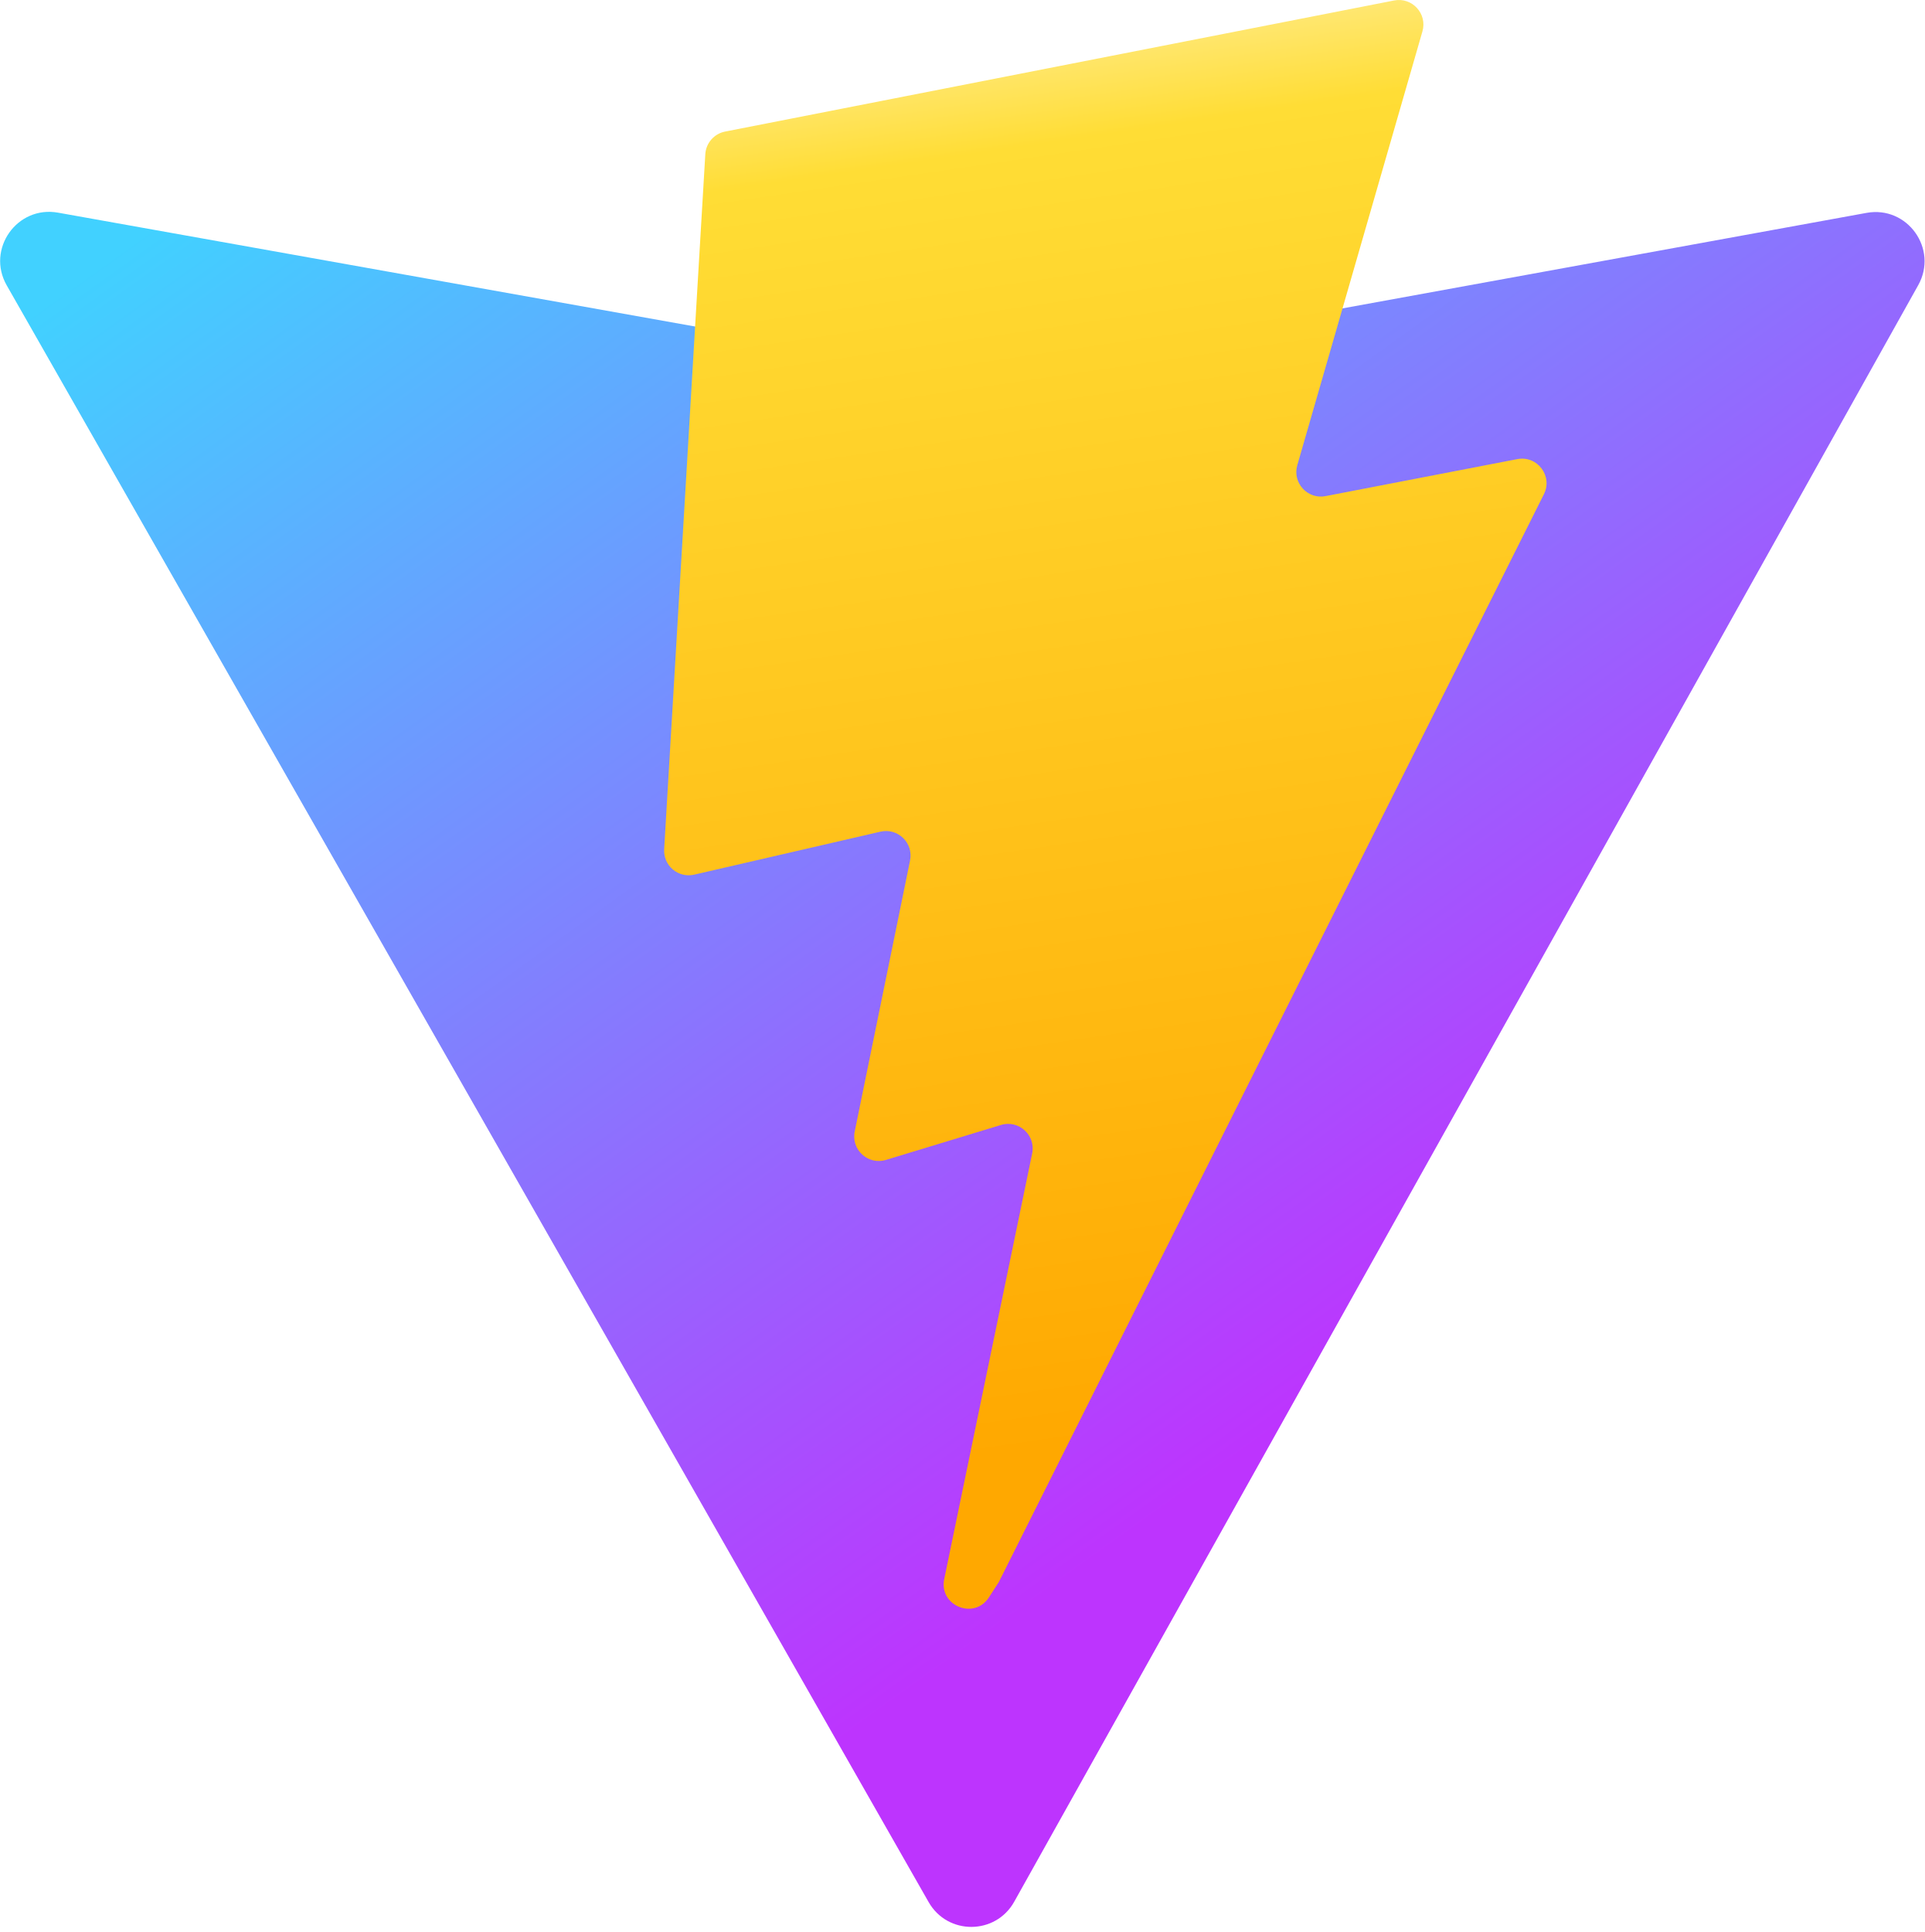
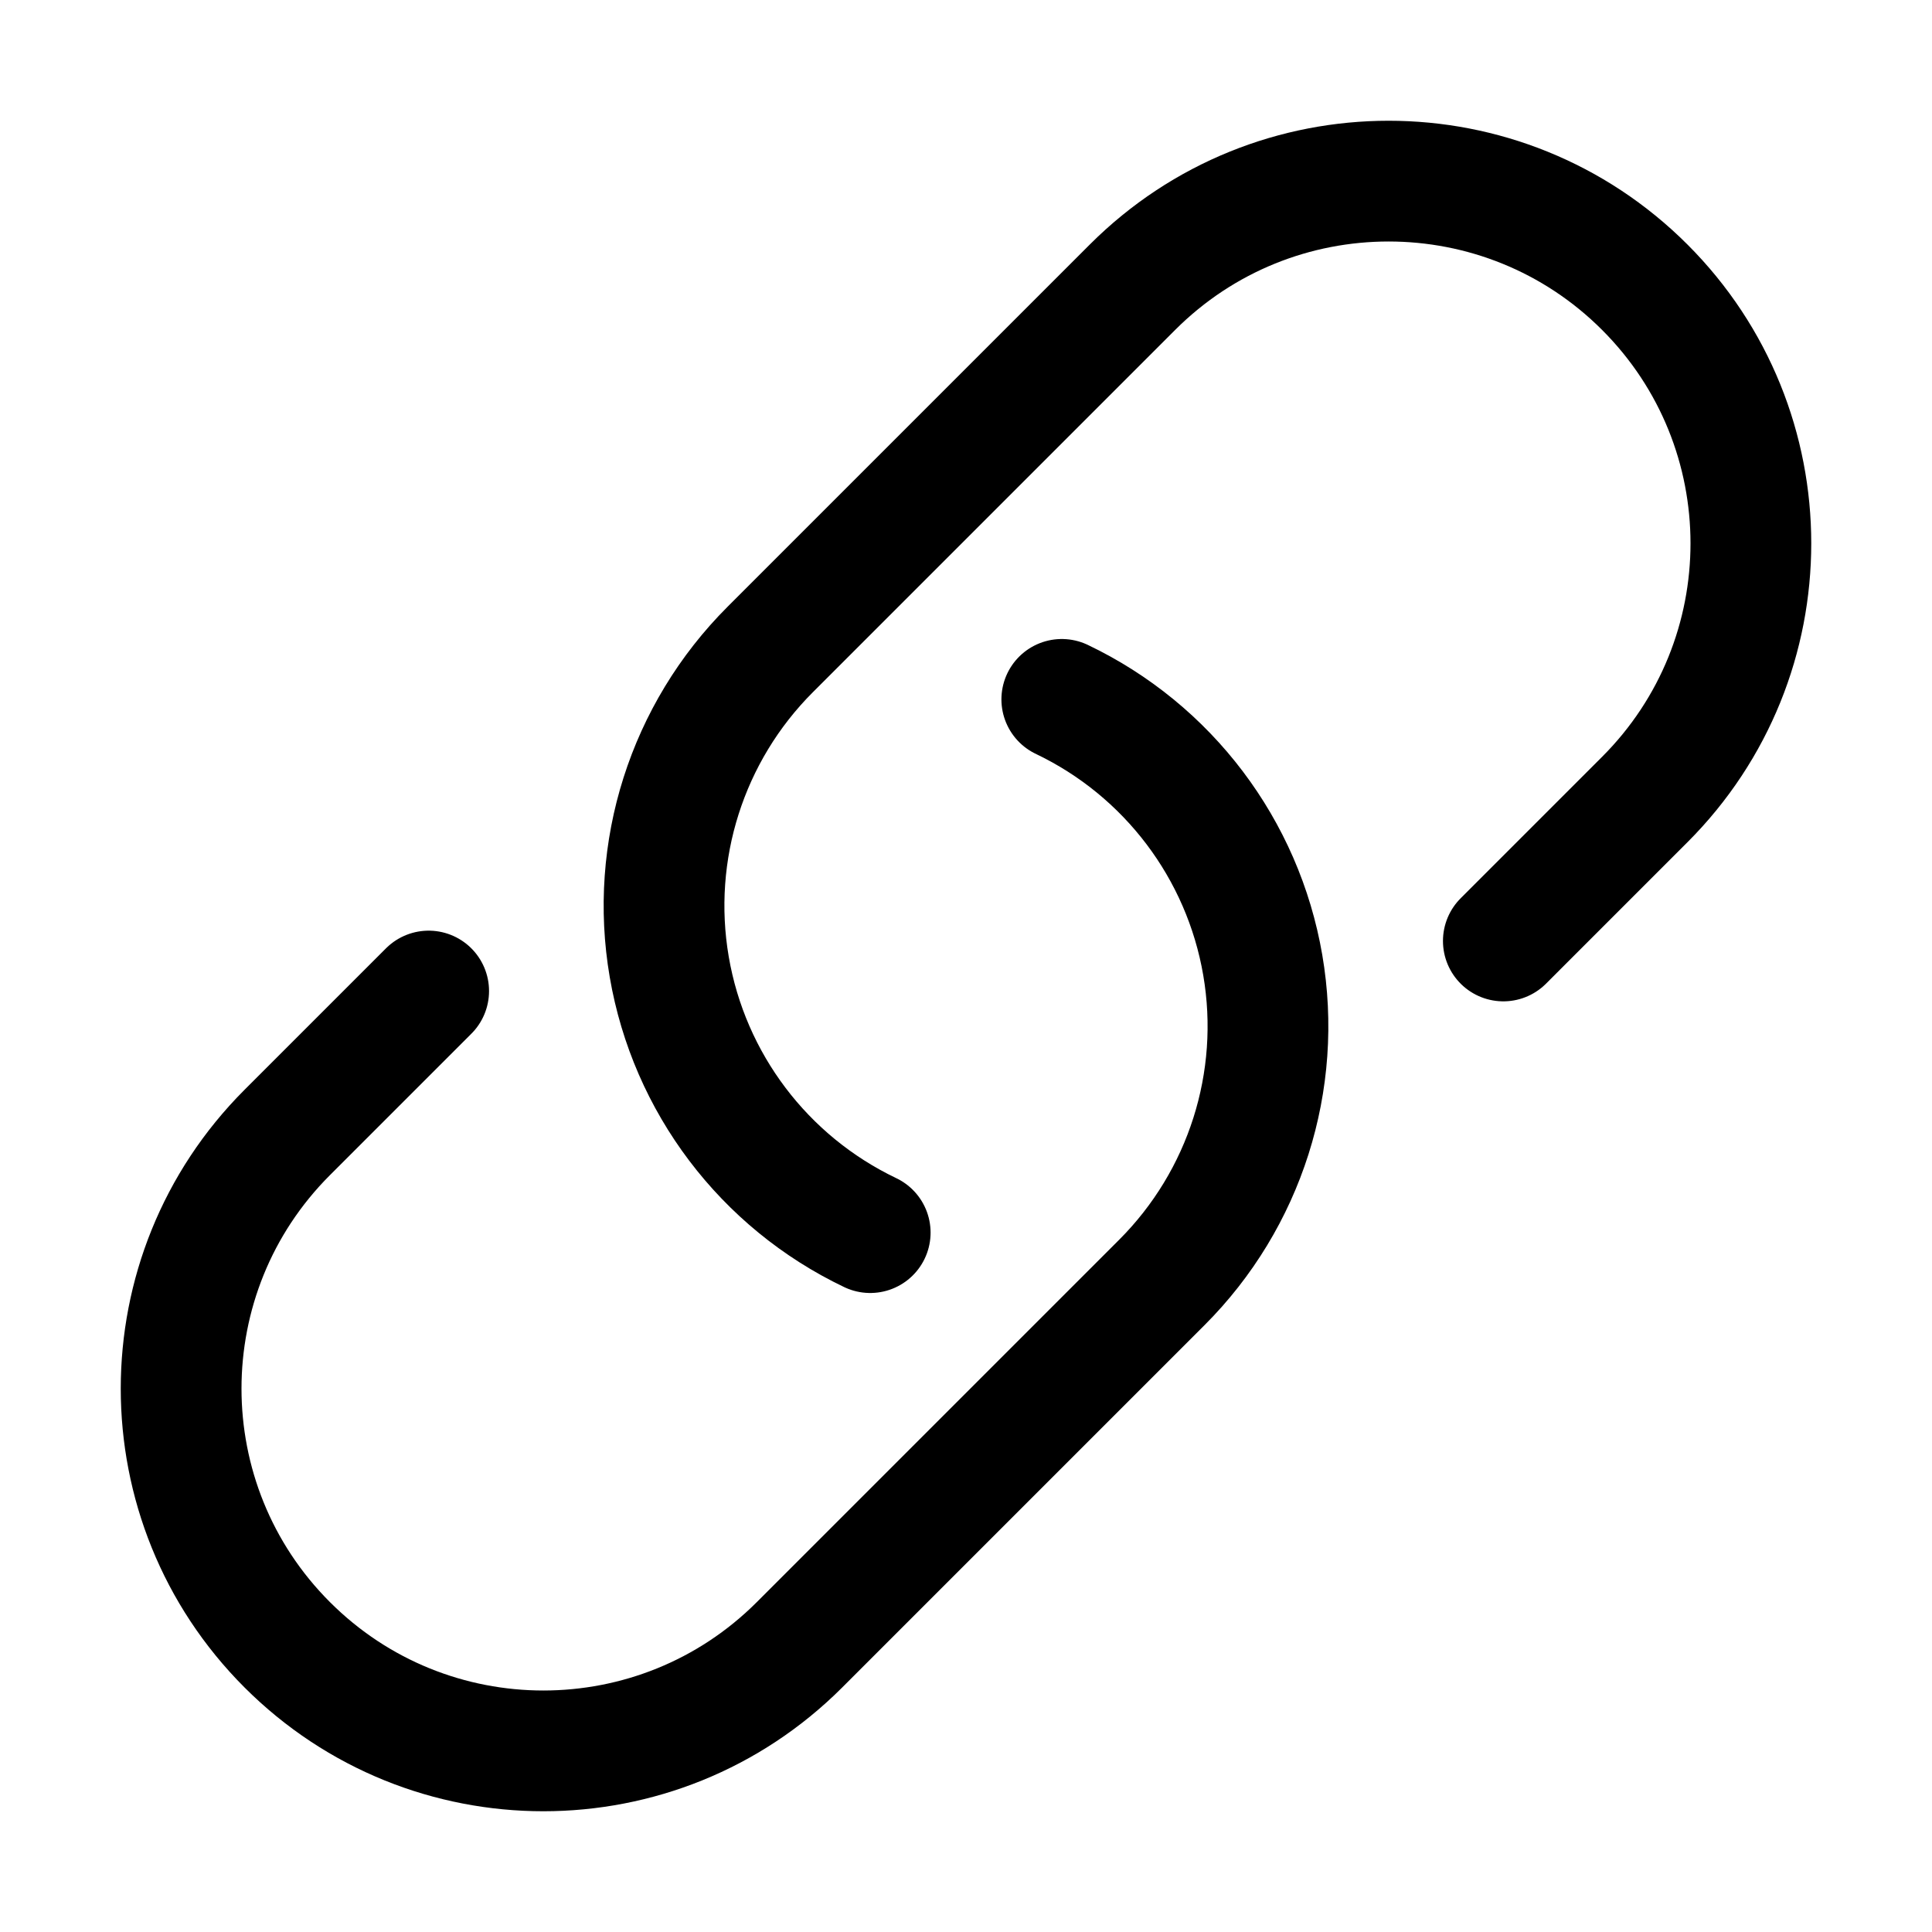
- <svg xmlns="http://www.w3.org/2000/svg" aria-hidden="true" role="img" class="iconify iconify--logos" width="31.88" height="32" preserveAspectRatio="xMidYMid meet" viewBox="0 0 256 257">
-   <defs>
-     <linearGradient id="IconifyId1813088fe1fbc01fb466" x1="-.828%" x2="57.636%" y1="7.652%" y2="78.411%">
-       <stop offset="0%" stop-color="#41D1FF" />
-       <stop offset="100%" stop-color="#BD34FE" />
-     </linearGradient>
-     <linearGradient id="IconifyId1813088fe1fbc01fb467" x1="43.376%" x2="50.316%" y1="2.242%" y2="89.03%">
-       <stop offset="0%" stop-color="#FFEA83" />
-       <stop offset="8.333%" stop-color="#FFDD35" />
-       <stop offset="100%" stop-color="#FFA800" />
-     </linearGradient>
-   </defs>
-   <path fill="url(#IconifyId1813088fe1fbc01fb466)" d="M255.153 37.938L134.897 252.976c-2.483 4.44-8.862 4.466-11.382.048L.875 37.958c-2.746-4.814 1.371-10.646 6.827-9.67l120.385 21.517a6.537 6.537 0 0 0 2.322-.004l117.867-21.483c5.438-.991 9.574 4.796 6.877 9.62Z" />
-   <path fill="url(#IconifyId1813088fe1fbc01fb467)" d="M185.432.063L96.44 17.501a3.268 3.268 0 0 0-2.634 3.014l-5.474 92.456a3.268 3.268 0 0 0 3.997 3.378l24.777-5.718c2.318-.535 4.413 1.507 3.936 3.838l-7.361 36.047c-.495 2.426 1.782 4.5 4.151 3.78l15.304-4.649c2.372-.72 4.652 1.36 4.15 3.788l-11.698 56.621c-.732 3.542 3.979 5.473 5.943 2.437l1.313-2.028l72.516-144.72c1.215-2.423-.88-5.186-3.54-4.672l-25.505 4.922c-2.396.462-4.435-1.77-3.759-4.114l16.646-57.705c.677-2.35-1.37-4.583-3.769-4.113Z" />
+ <svg xmlns="http://www.w3.org/2000/svg" fill="none" viewBox="0 0 24 24" stroke-width="1.5" stroke="currentColor" class="w-6 h-6">
+   <path stroke-linecap="round" stroke-linejoin="round" d="M13.19 8.688a4.5 4.5 0 011.242 7.244l-4.5 4.5a4.5 4.5 0 01-6.364-6.364l1.757-1.757m13.35-.622l1.757-1.757a4.5 4.5 0 00-6.364-6.364l-4.5 4.5a4.5 4.5 0 001.242 7.244" />
</svg>
